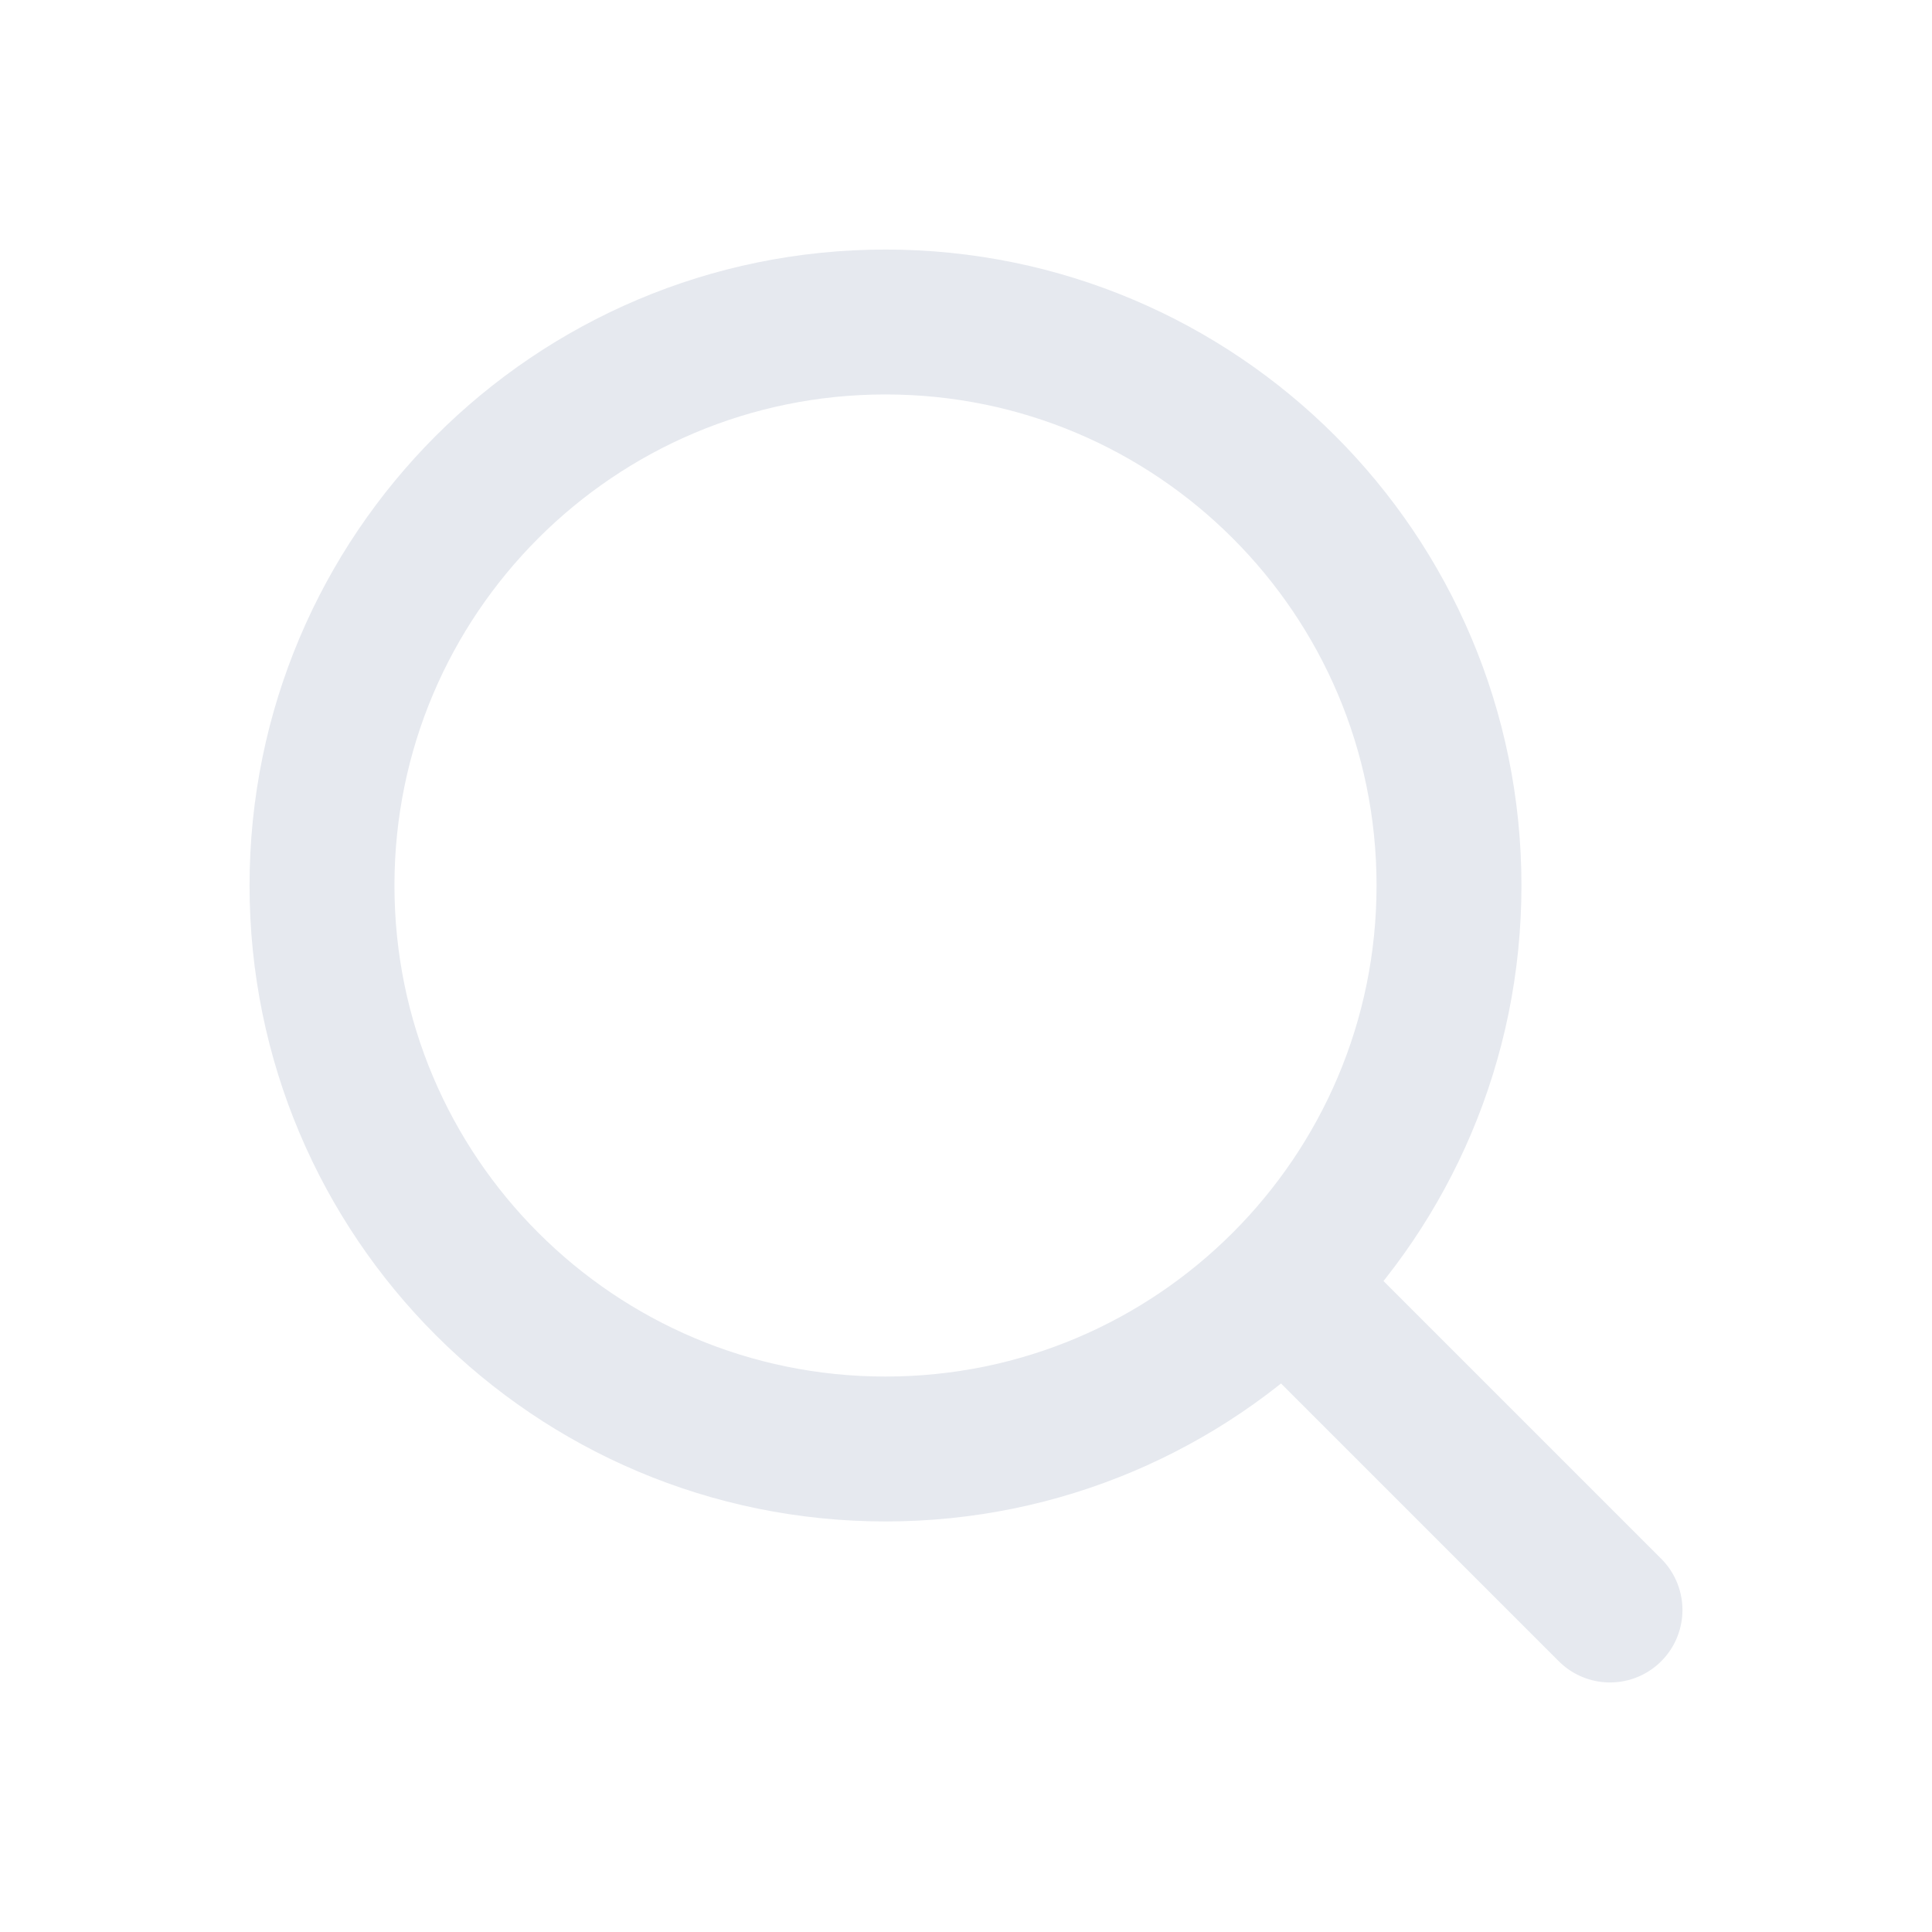
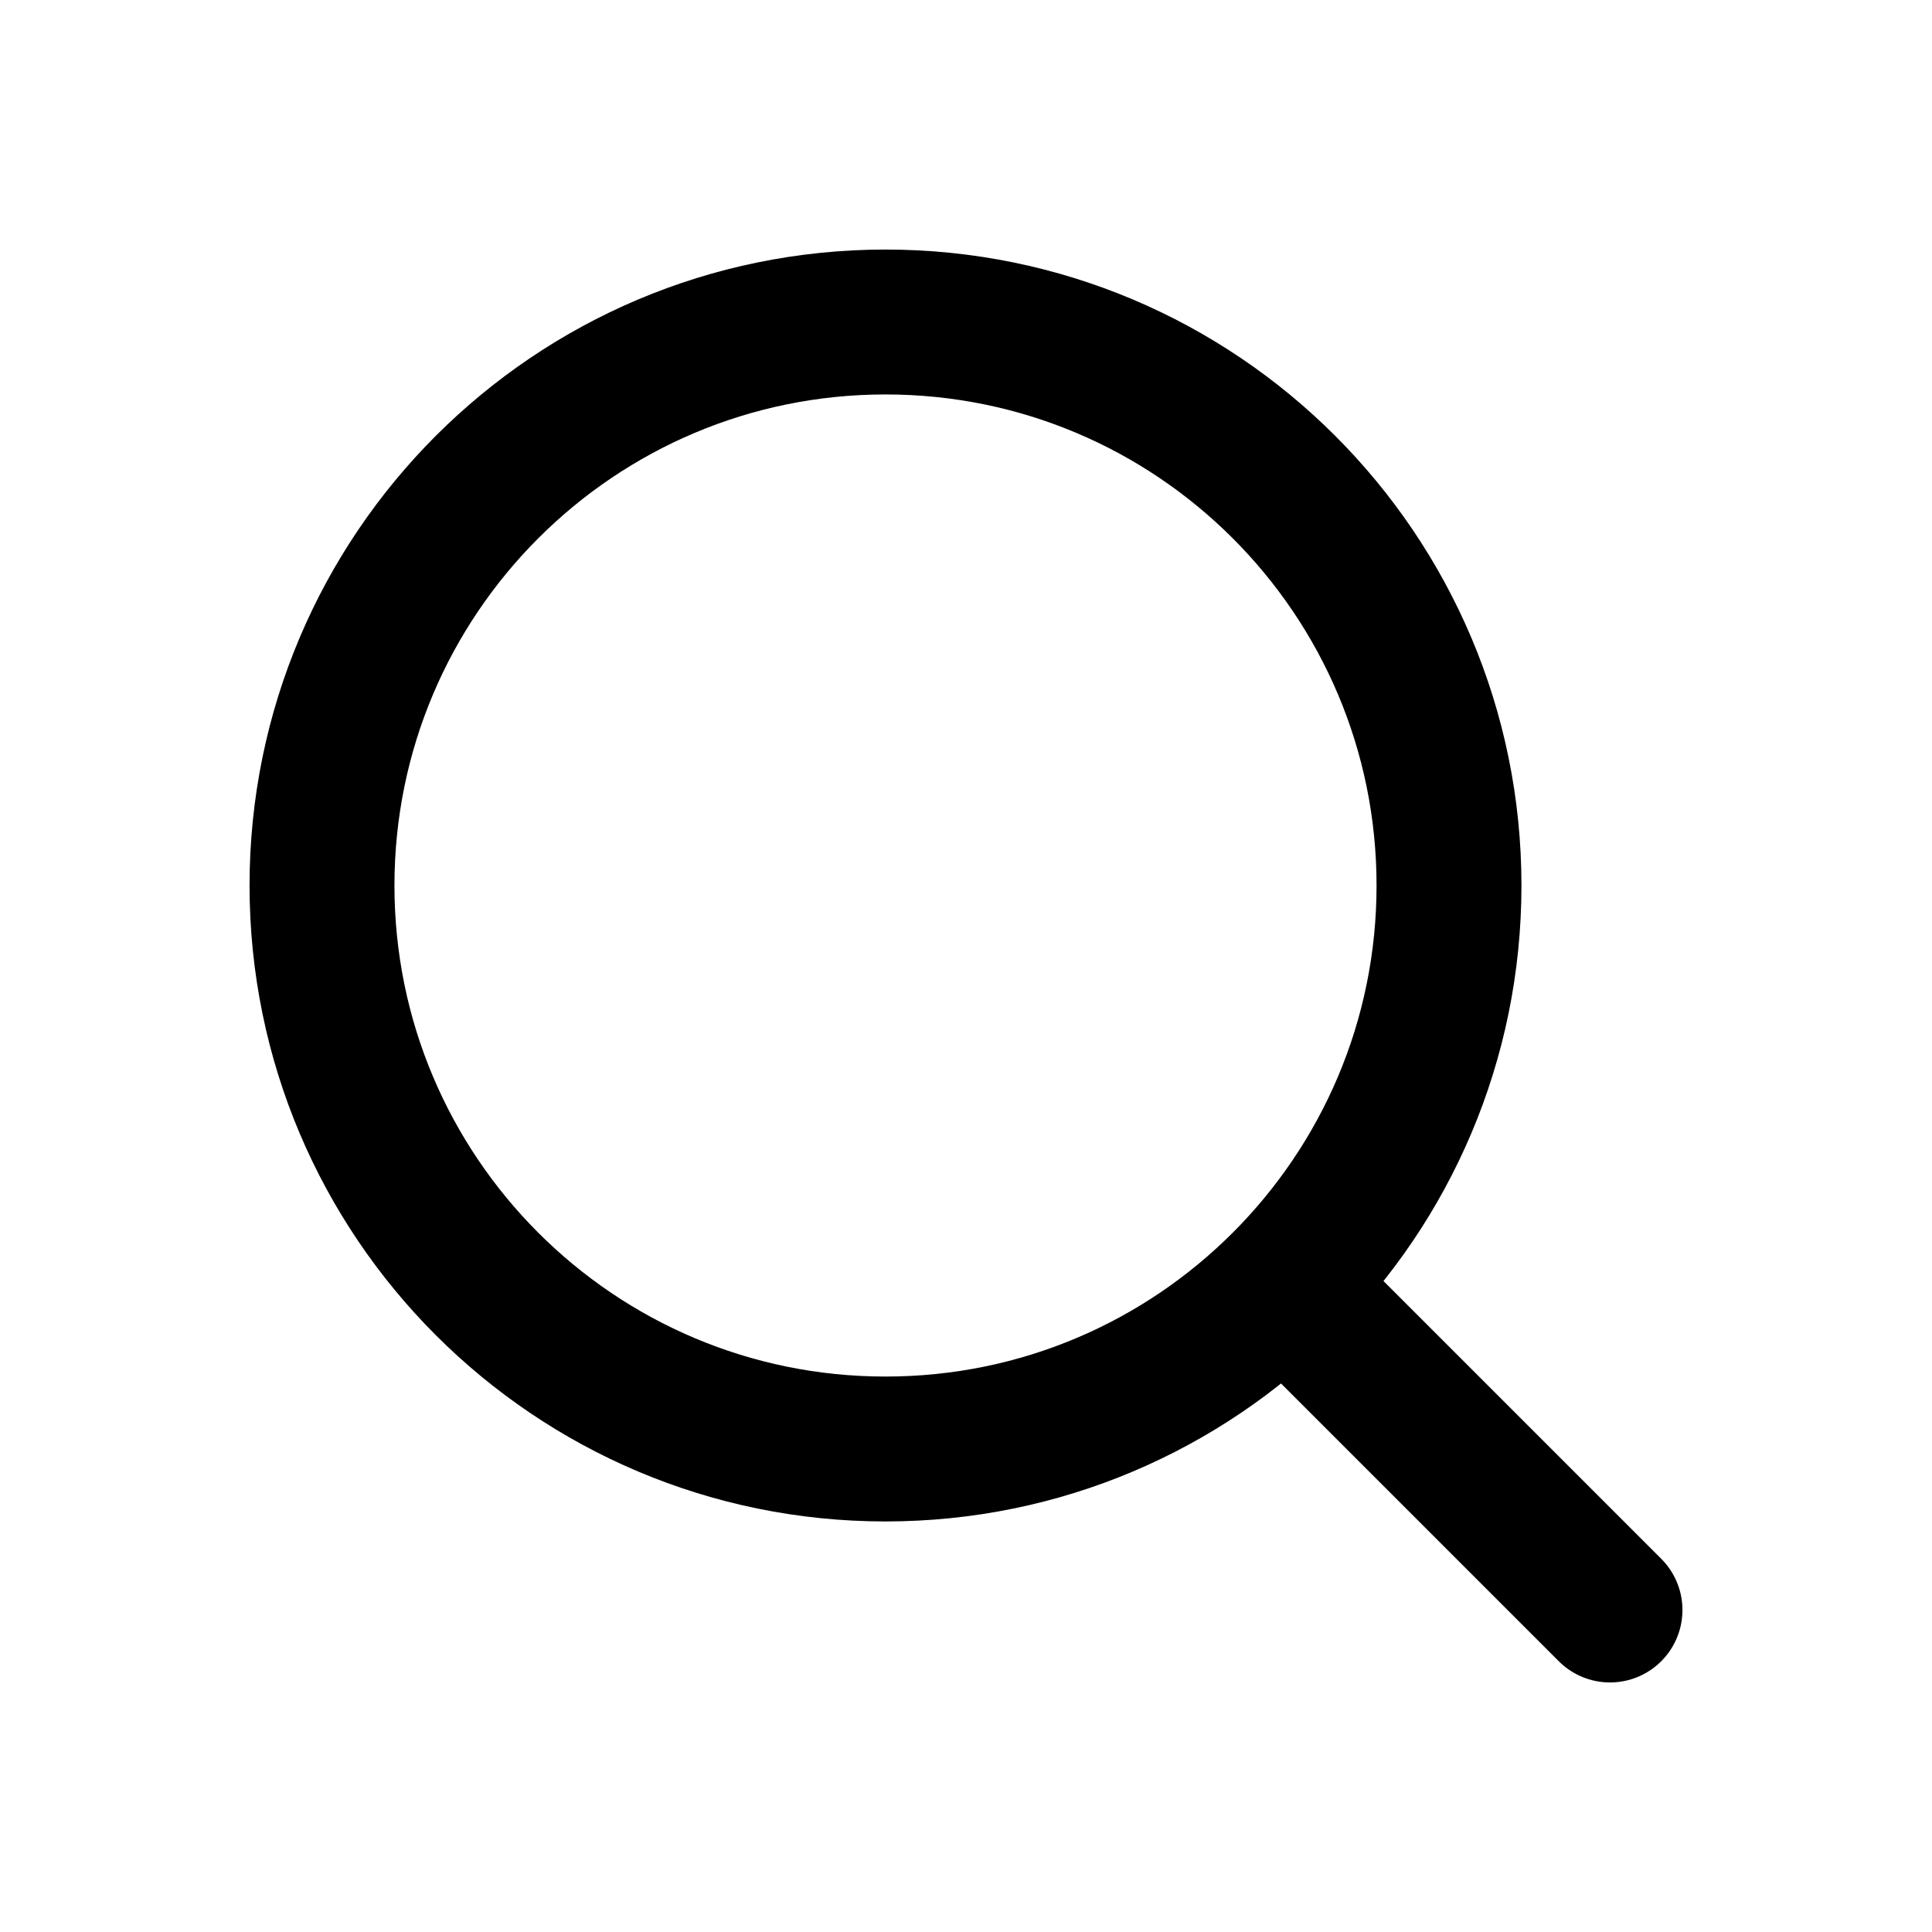
- <svg xmlns="http://www.w3.org/2000/svg" viewBox="0 0 24 24" fill="none" stroke="#E6E9EF" stroke-width="1.8" stroke-linecap="round" stroke-linejoin="round">
+ <svg xmlns="http://www.w3.org/2000/svg" viewBox="0 0 24 24" fill="none" stroke="currentColor" stroke-width="1.8" stroke-linecap="round" stroke-linejoin="round">
  <circle cx="11" cy="11" r="7" />
  <path d="m20 20-4-4" />
</svg>
